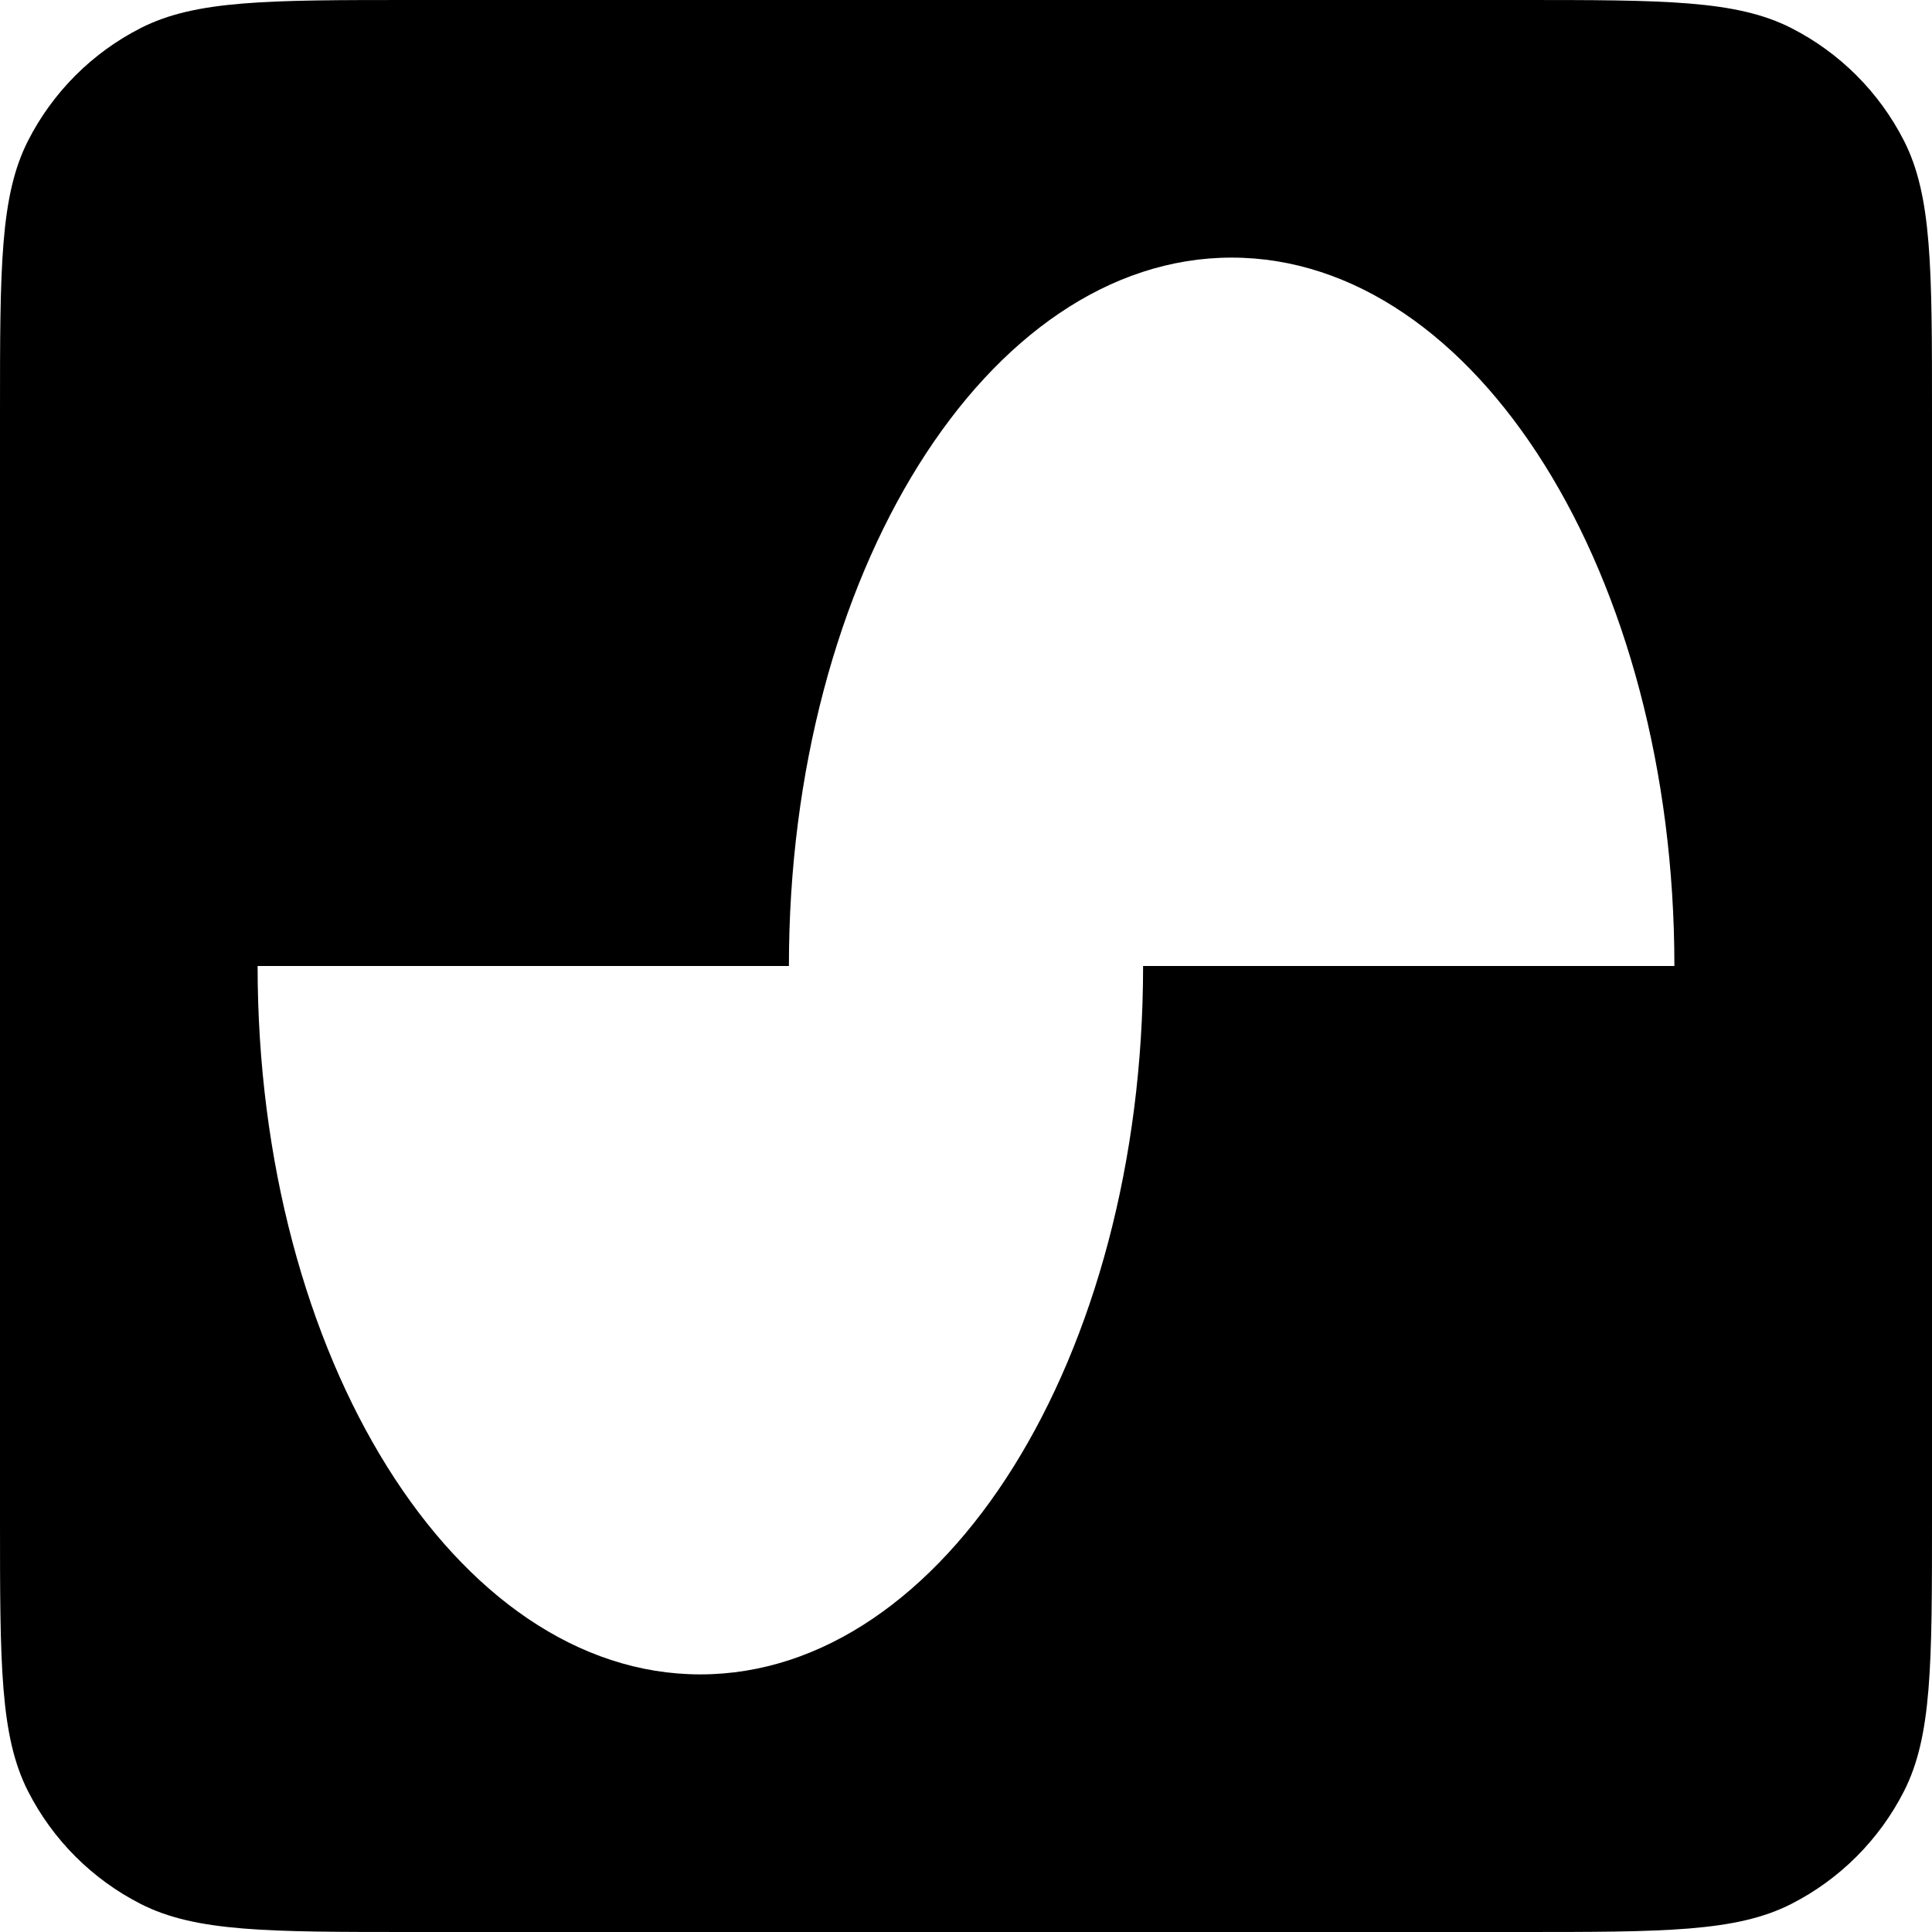
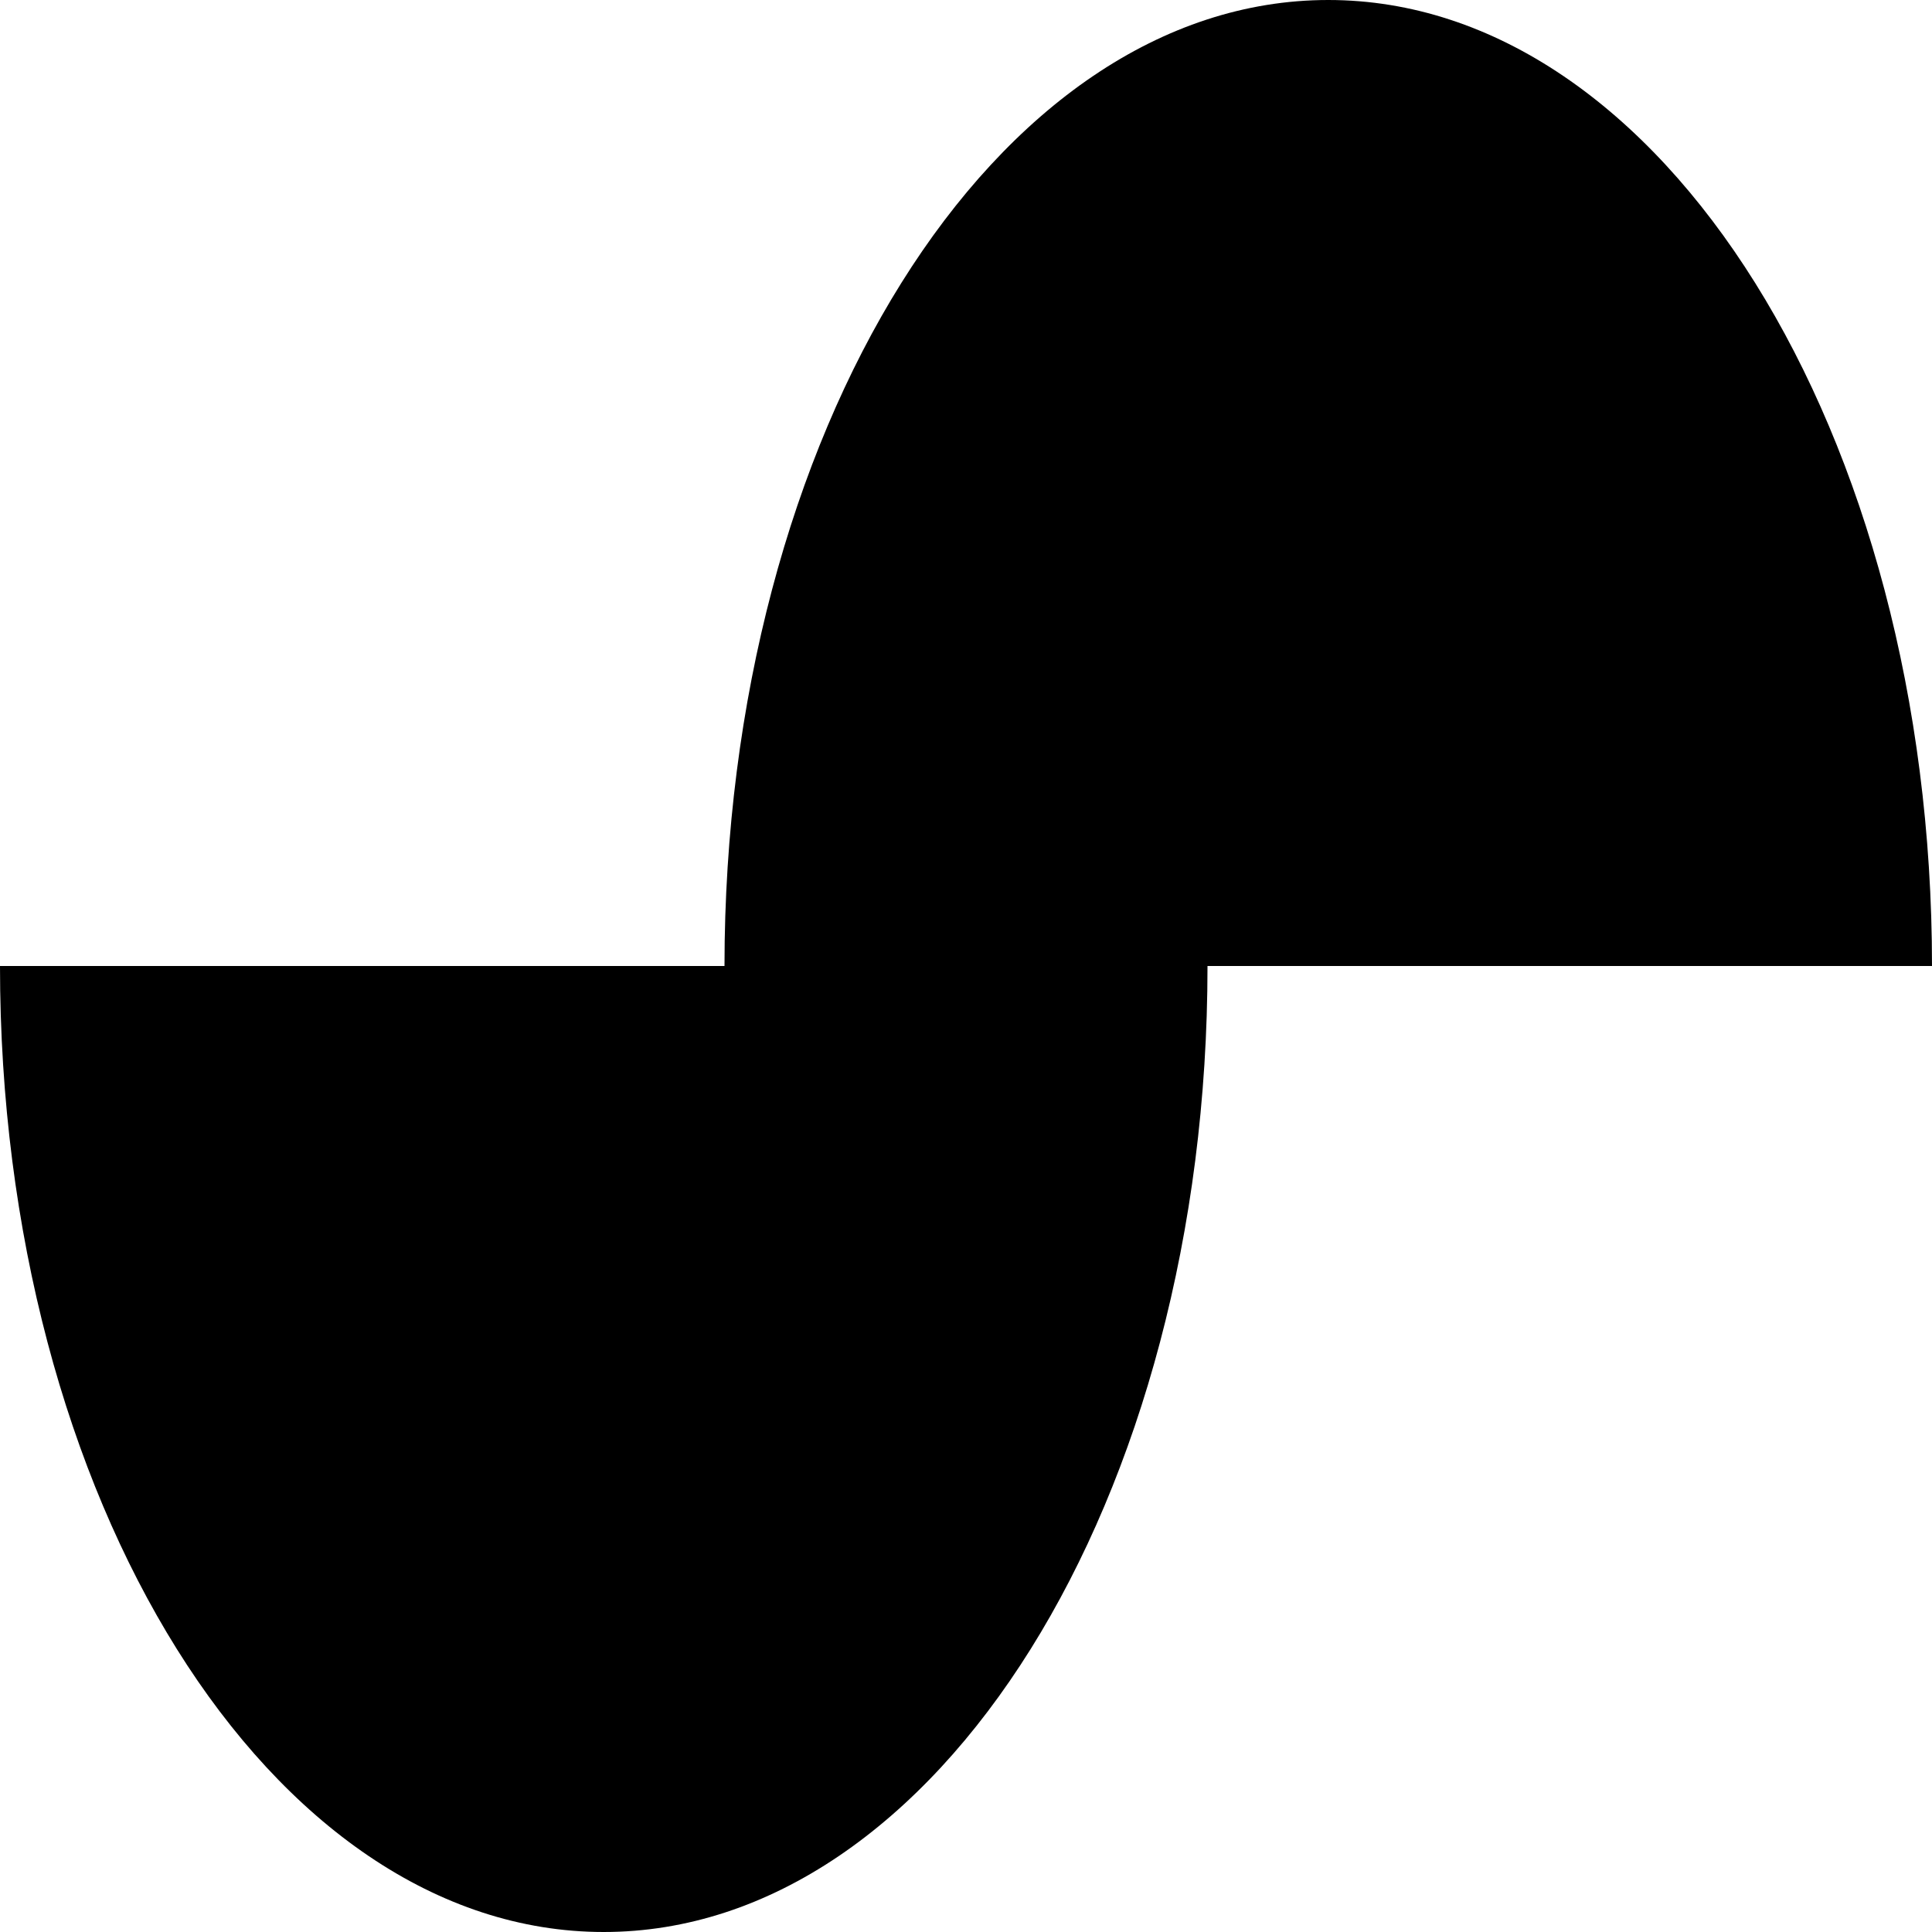
- <svg xmlns="http://www.w3.org/2000/svg" fill="none" class="styles_icon__x_9Ga styles_icon__rC_ZS" viewBox="0 0 122 122">
-   <path fill="currentColor" fill-rule="evenodd" d="M1.773 8.882C0 12.362 0 16.916 0 26.027v69.946c0 9.111 0 13.666 1.773 17.145a16.27 16.27 0 0 0 7.109 7.109C12.362 122 16.916 122 26.027 122h69.946c9.111 0 13.666 0 17.145-1.773a16.27 16.27 0 0 0 7.109-7.109C122 109.639 122 105.084 122 95.973V26.027c0-9.11 0-13.666-1.773-17.145a16.27 16.27 0 0 0-7.109-7.109C109.639 0 105.084 0 95.973 0H26.027C16.917 0 12.36 0 8.882 1.773a16.27 16.27 0 0 0-7.109 7.109M105.733 61c0-24.705-12.517-44.733-27.958-44.733S49.817 36.295 49.817 61h-33.55c0 24.706 12.517 44.733 27.958 44.733S72.183 85.705 72.183 61z" clip-rule="evenodd" />
+ <svg xmlns="http://www.w3.org/2000/svg" fill="currentColor" fill-rule="evenodd" height="1em" style="flex:none;line-height:1" viewBox="0 0 24 24" width="1em">
+   <path d="M16.5 0C20.642 0 24 5.373 24 12h-9c0 6.627-3.358 12-7.5 12C3.358 24 0 18.627 0 12h9c0-6.627 3.358-12 7.5-12z" />
</svg>
